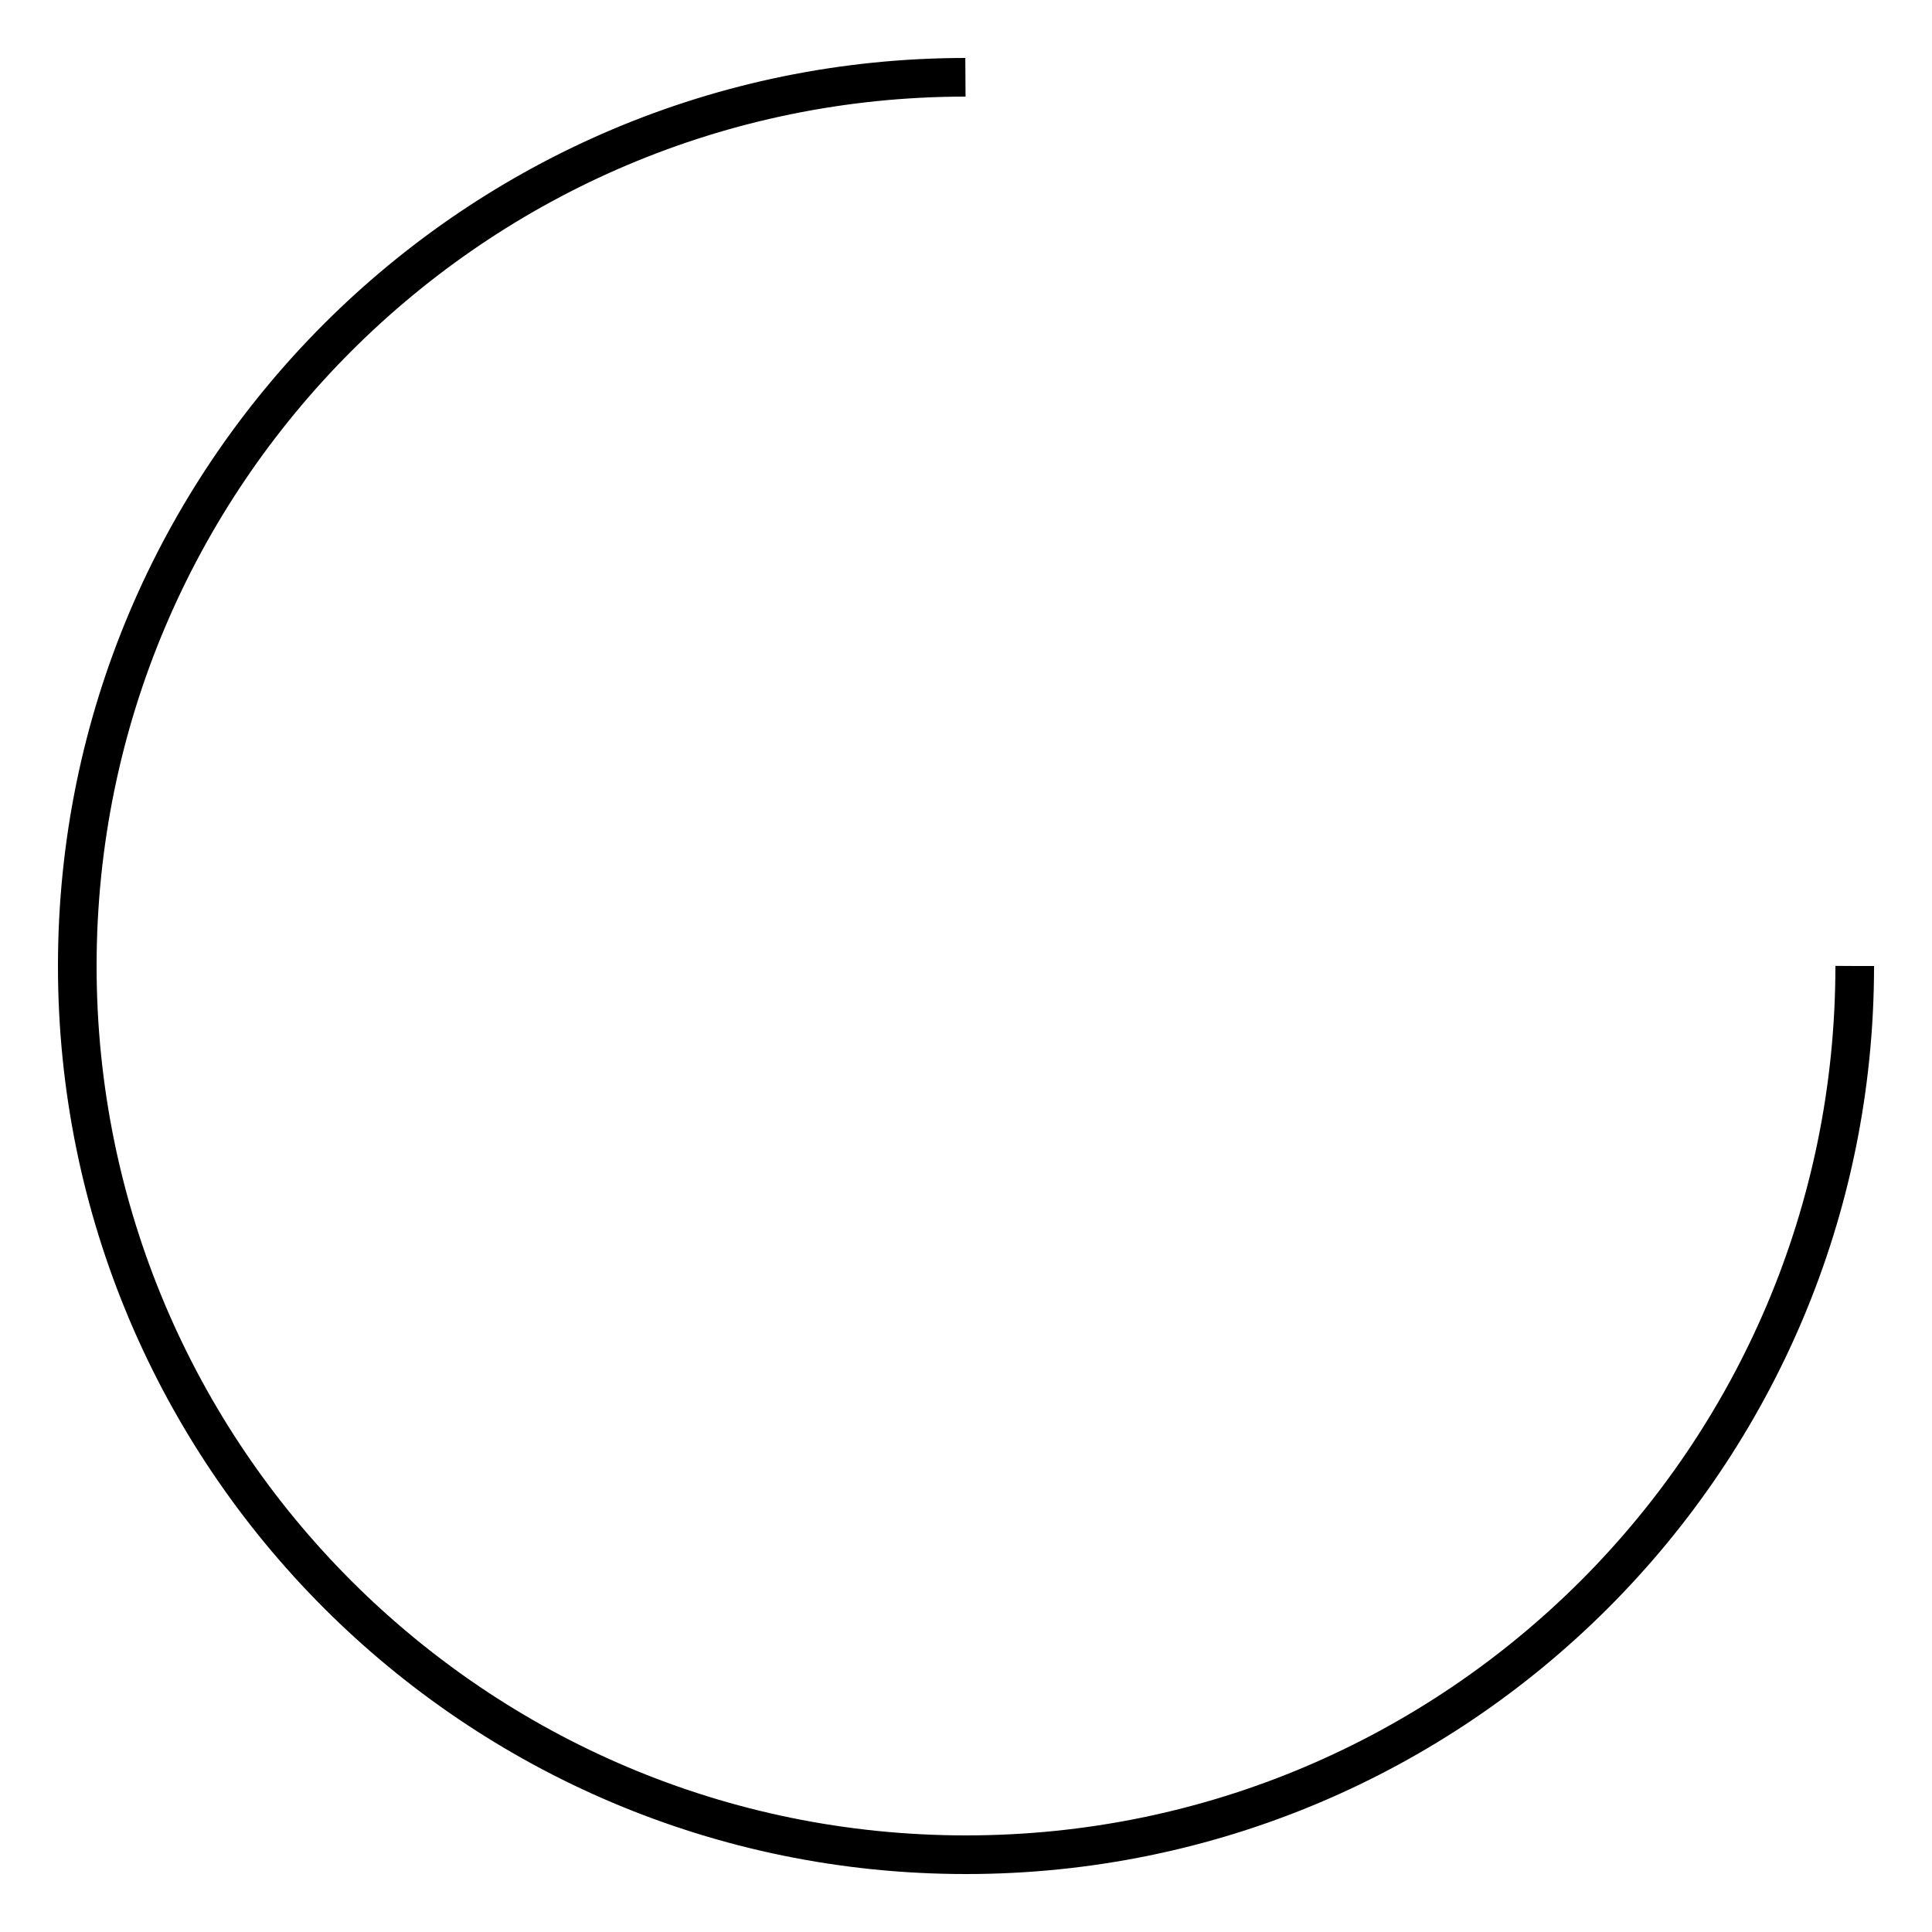
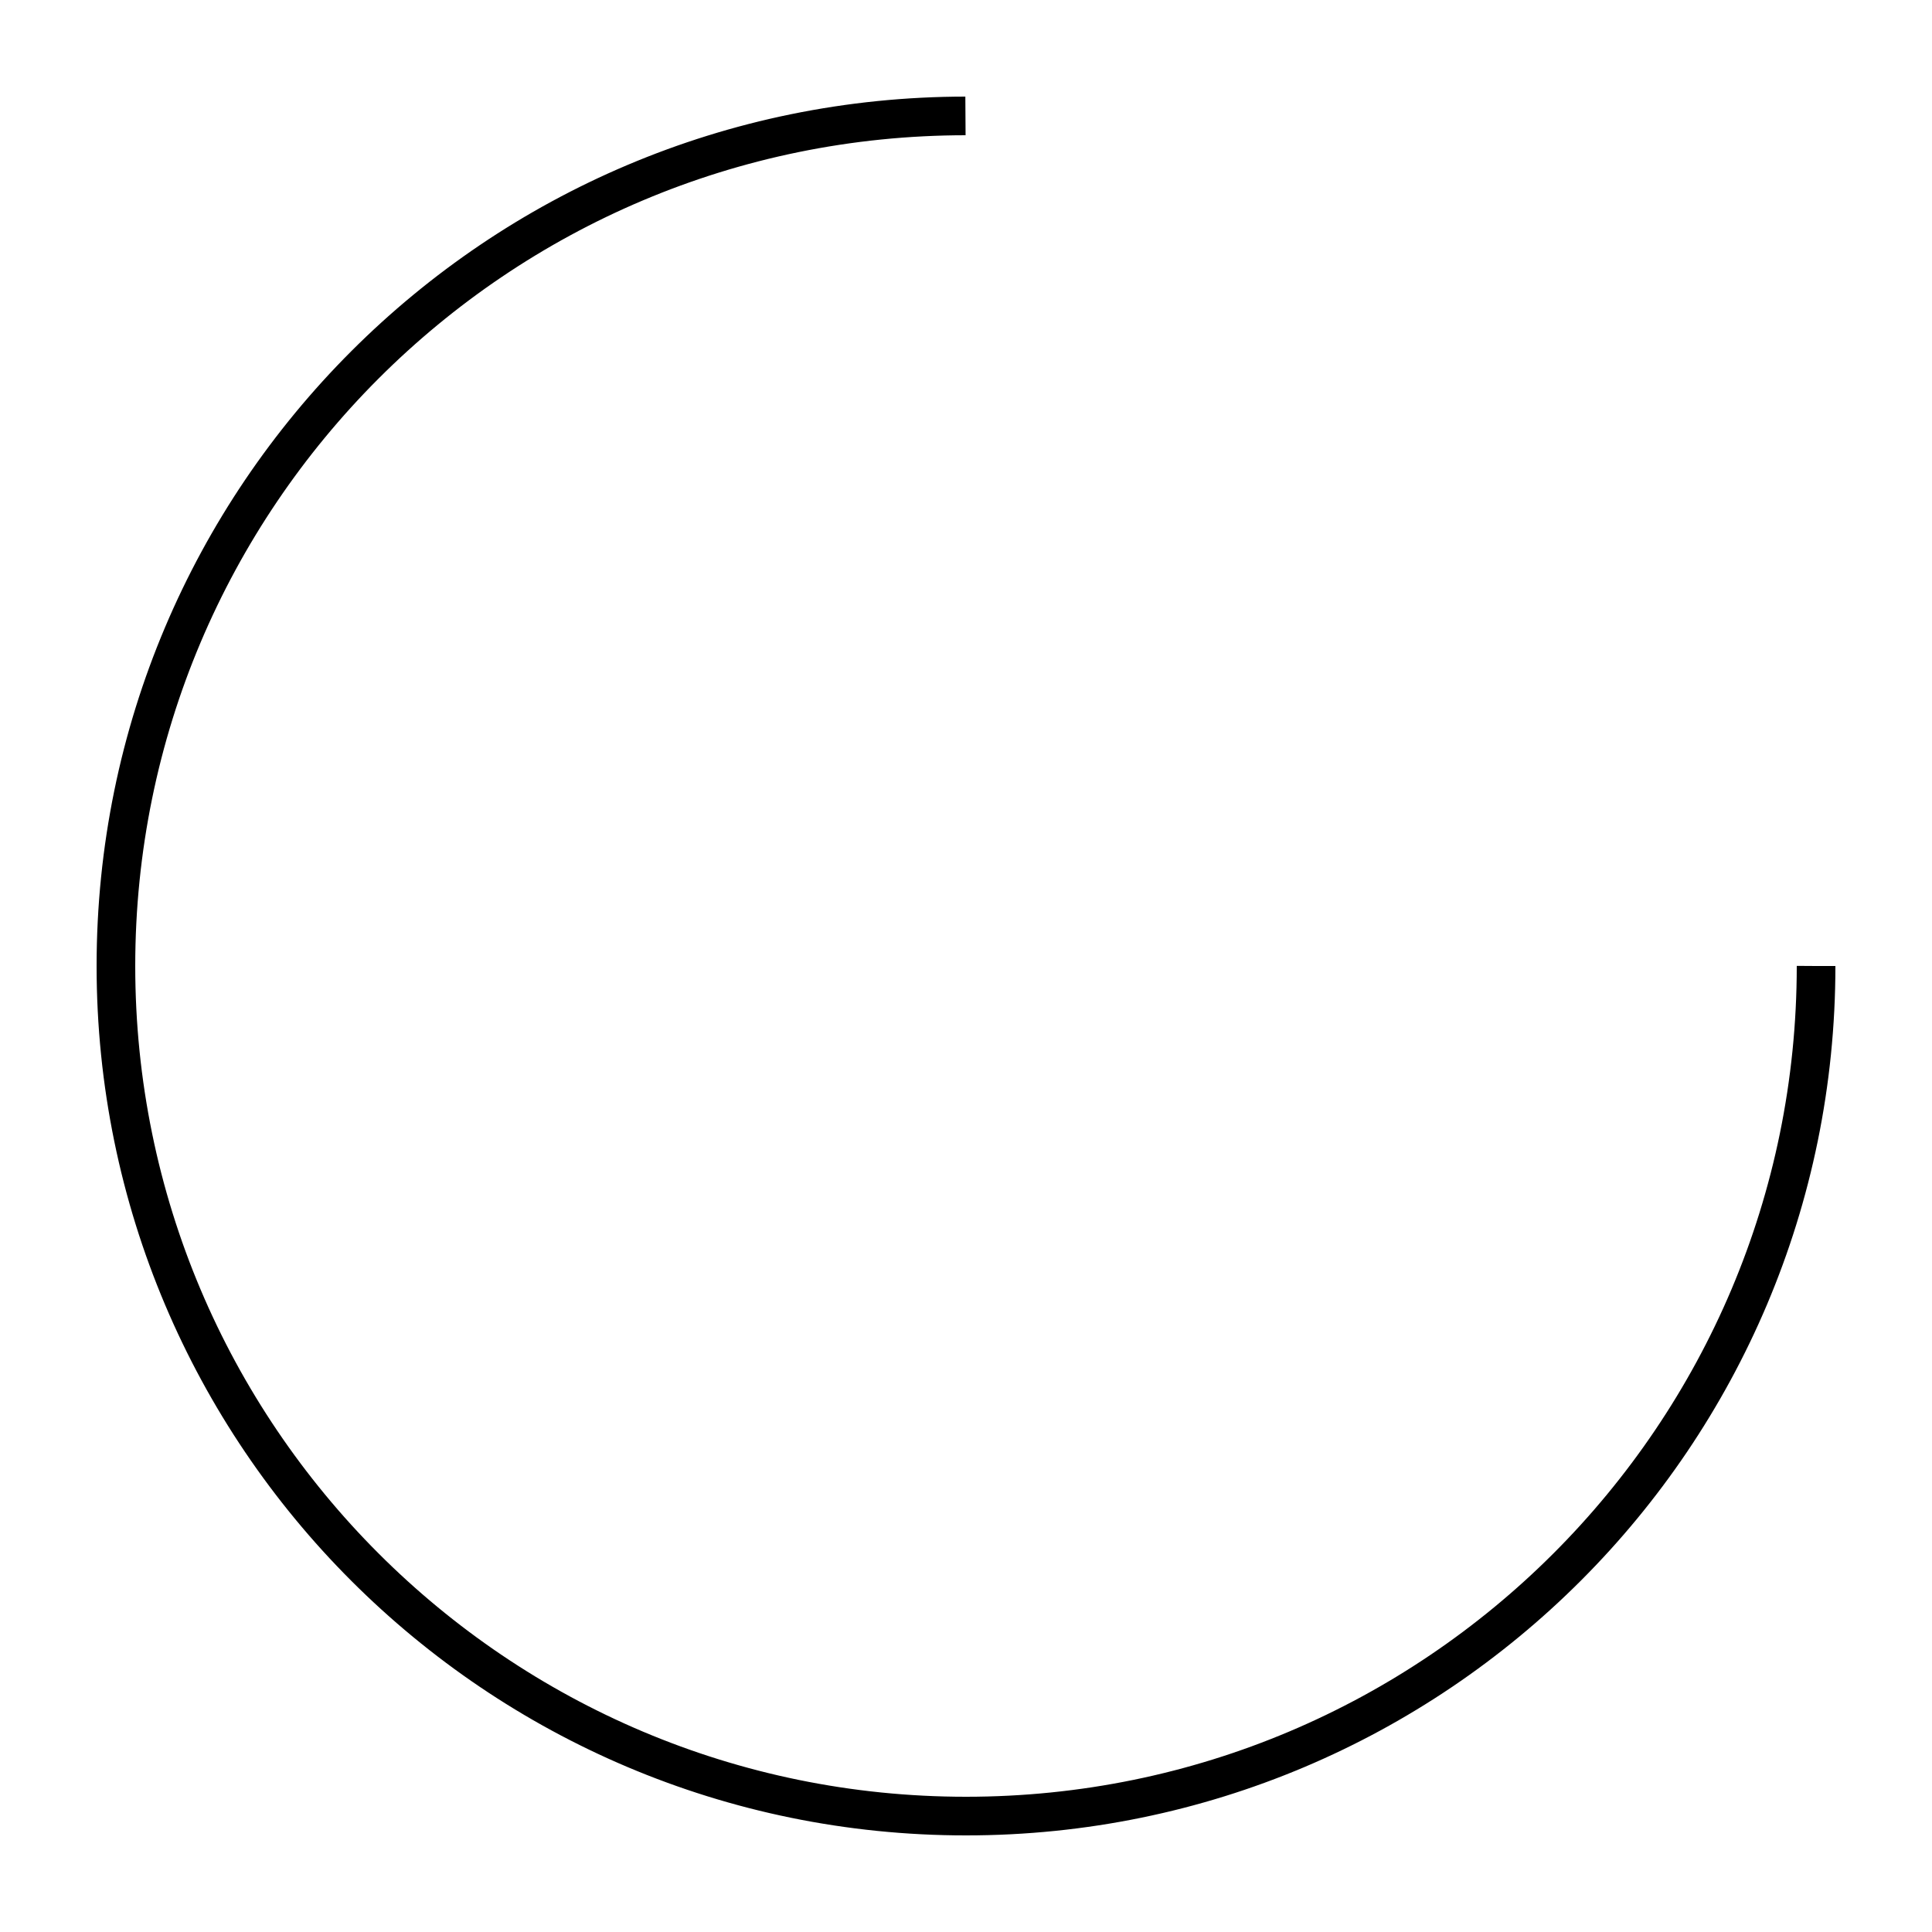
- <svg xmlns="http://www.w3.org/2000/svg" viewBox="0 0 100 100" preserveAspectRatio="xMidYMid" style="margin-right:-2px;display:block;background-repeat-y:initial;background-repeat-x:initial;animation-play-state:paused">
-   <circle cx="50" cy="50" fill="none" stroke="#000000" stroke-width="2" r="46" stroke-dasharray="216.77 74.257" transform="matrix(1,0,0,1,0,0)" style="transform:matrix(1, 0, 0, 1, 0, 0);animation-play-state:paused" />
+ <svg xmlns="http://www.w3.org/2000/svg" width="204px" height="204px" viewBox="0 0 100 100" preserveAspectRatio="xMidYMid" style="margin-right:-2px;display:block;background-repeat-y:initial;background-repeat-x:initial;animation-play-state:paused">
+   <circle cx="50" cy="50" fill="none" stroke="#000000" stroke-width="2" r="44" stroke-dasharray="207.345 71.115" transform="matrix(1,0,0,1,0,0)" style="transform:matrix(1, 0, 0, 1, 0, 0);animation-play-state:paused" />
</svg>
